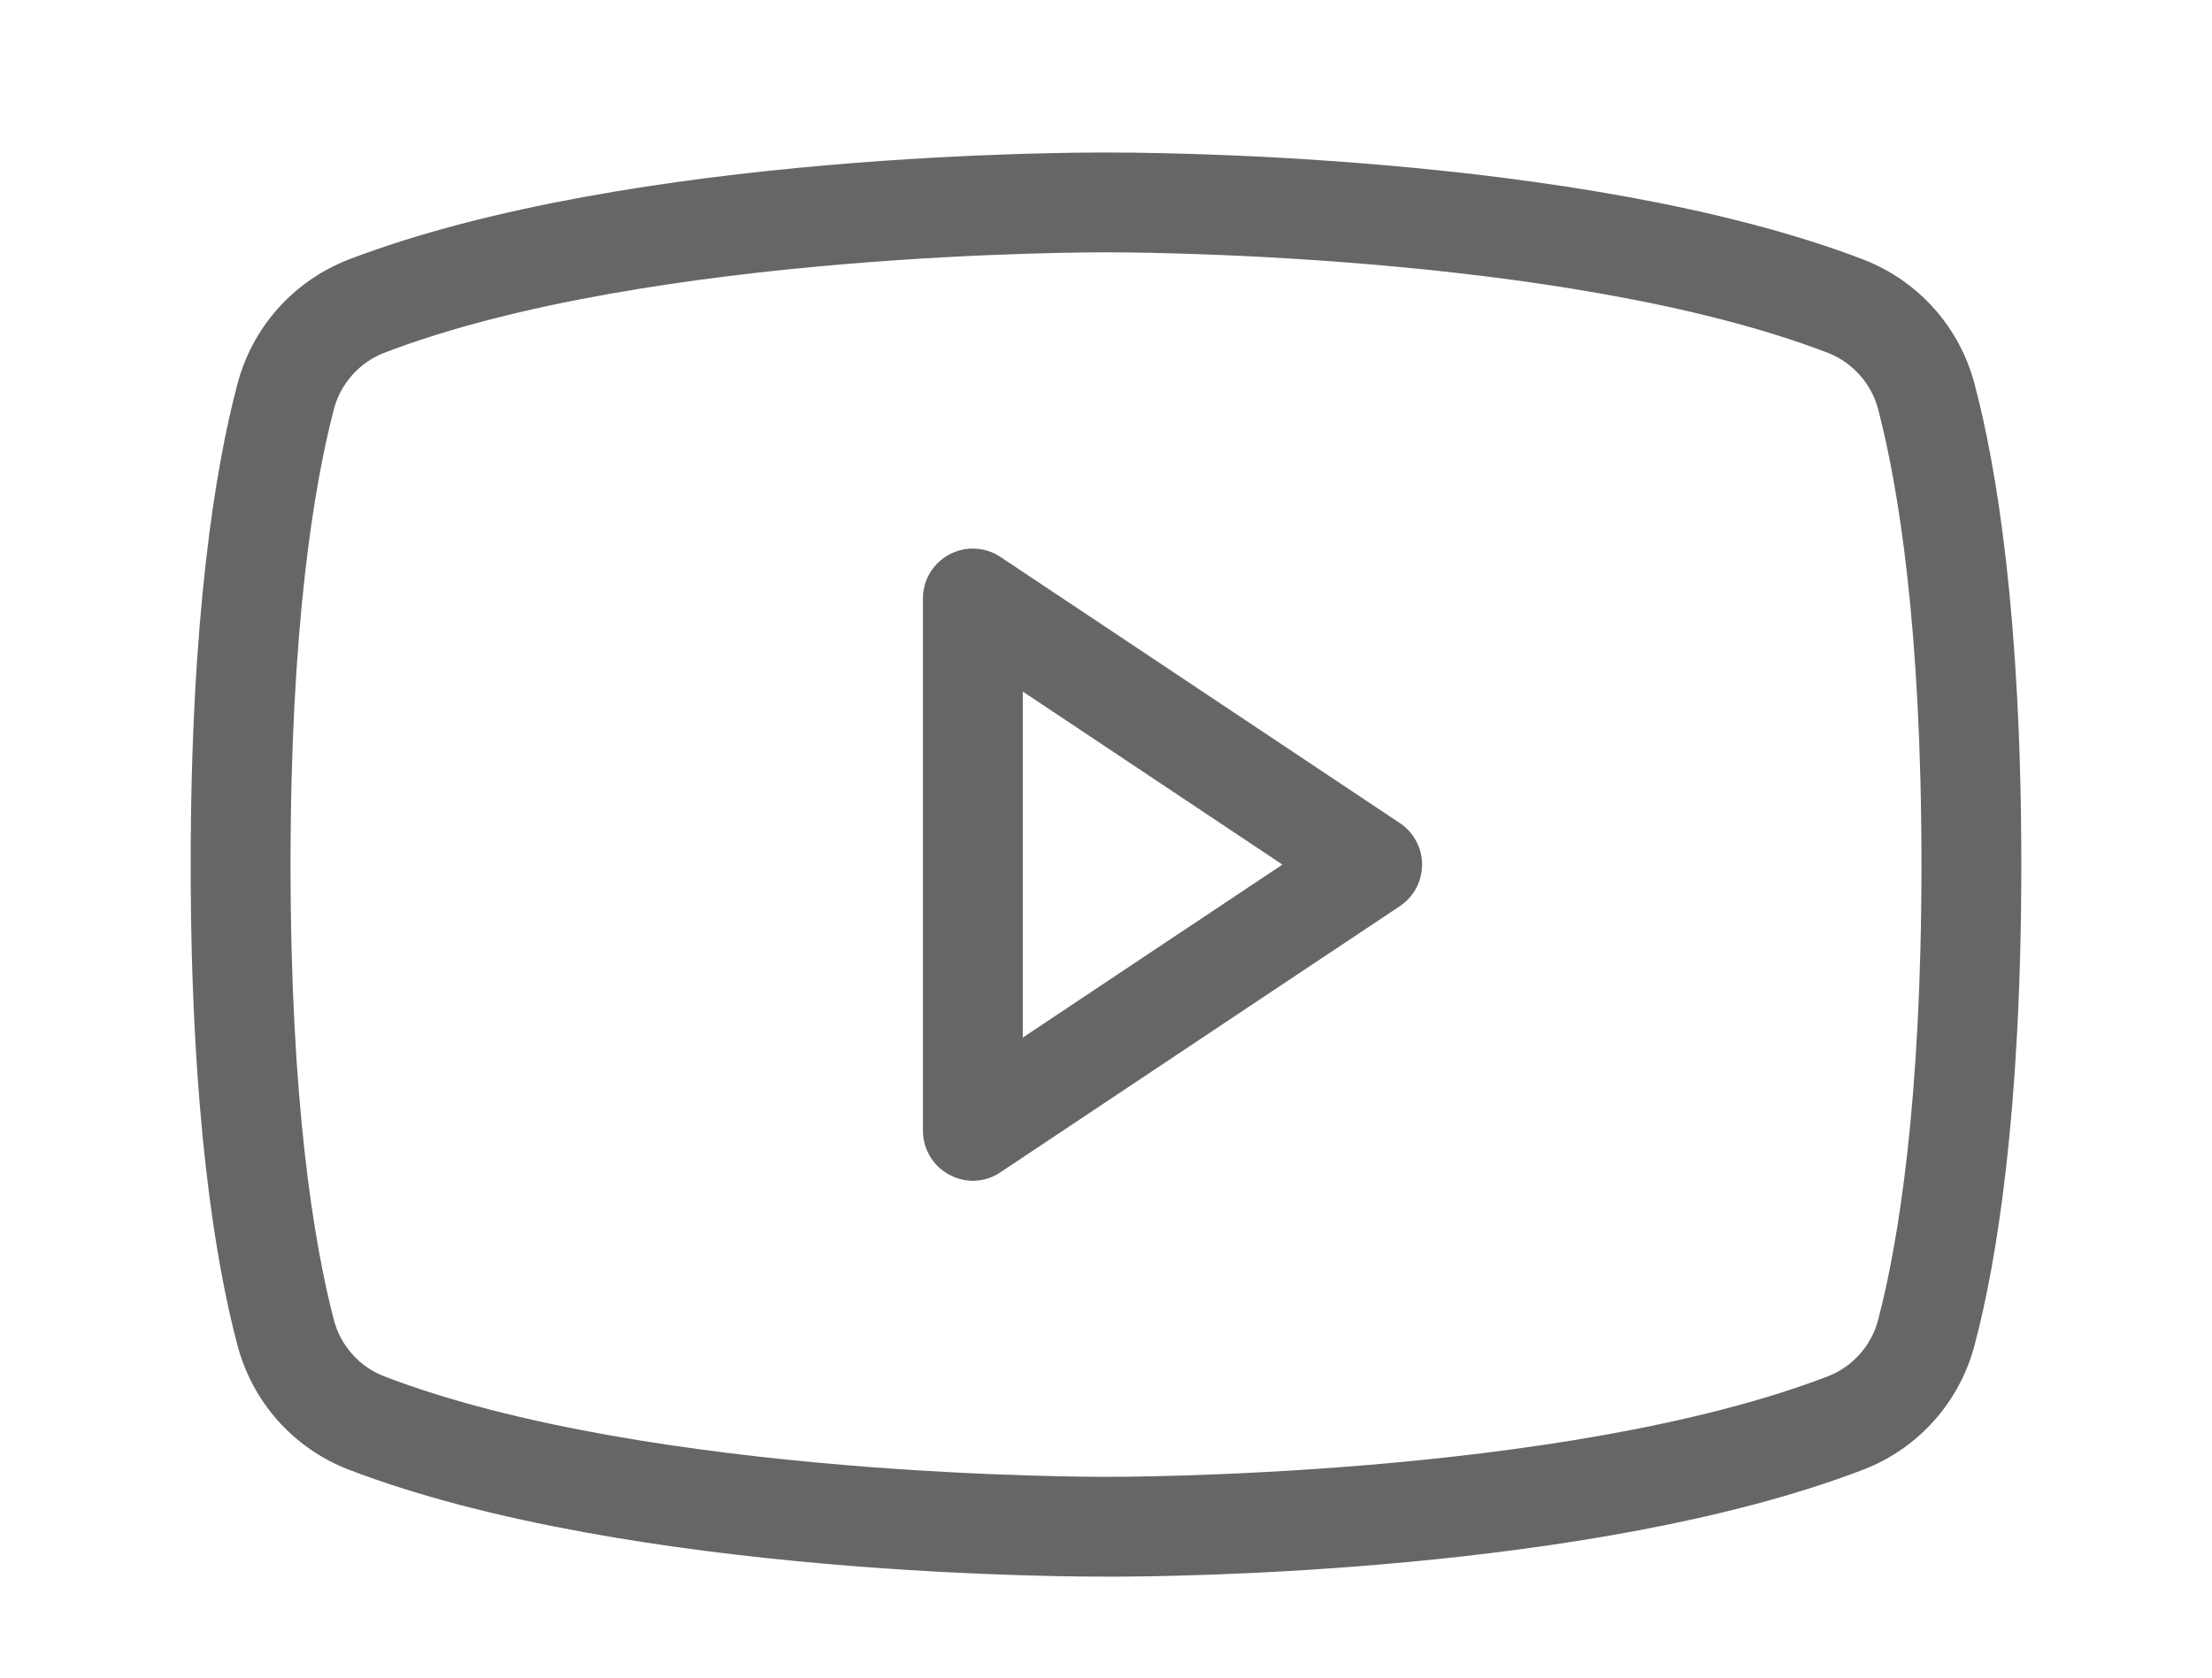
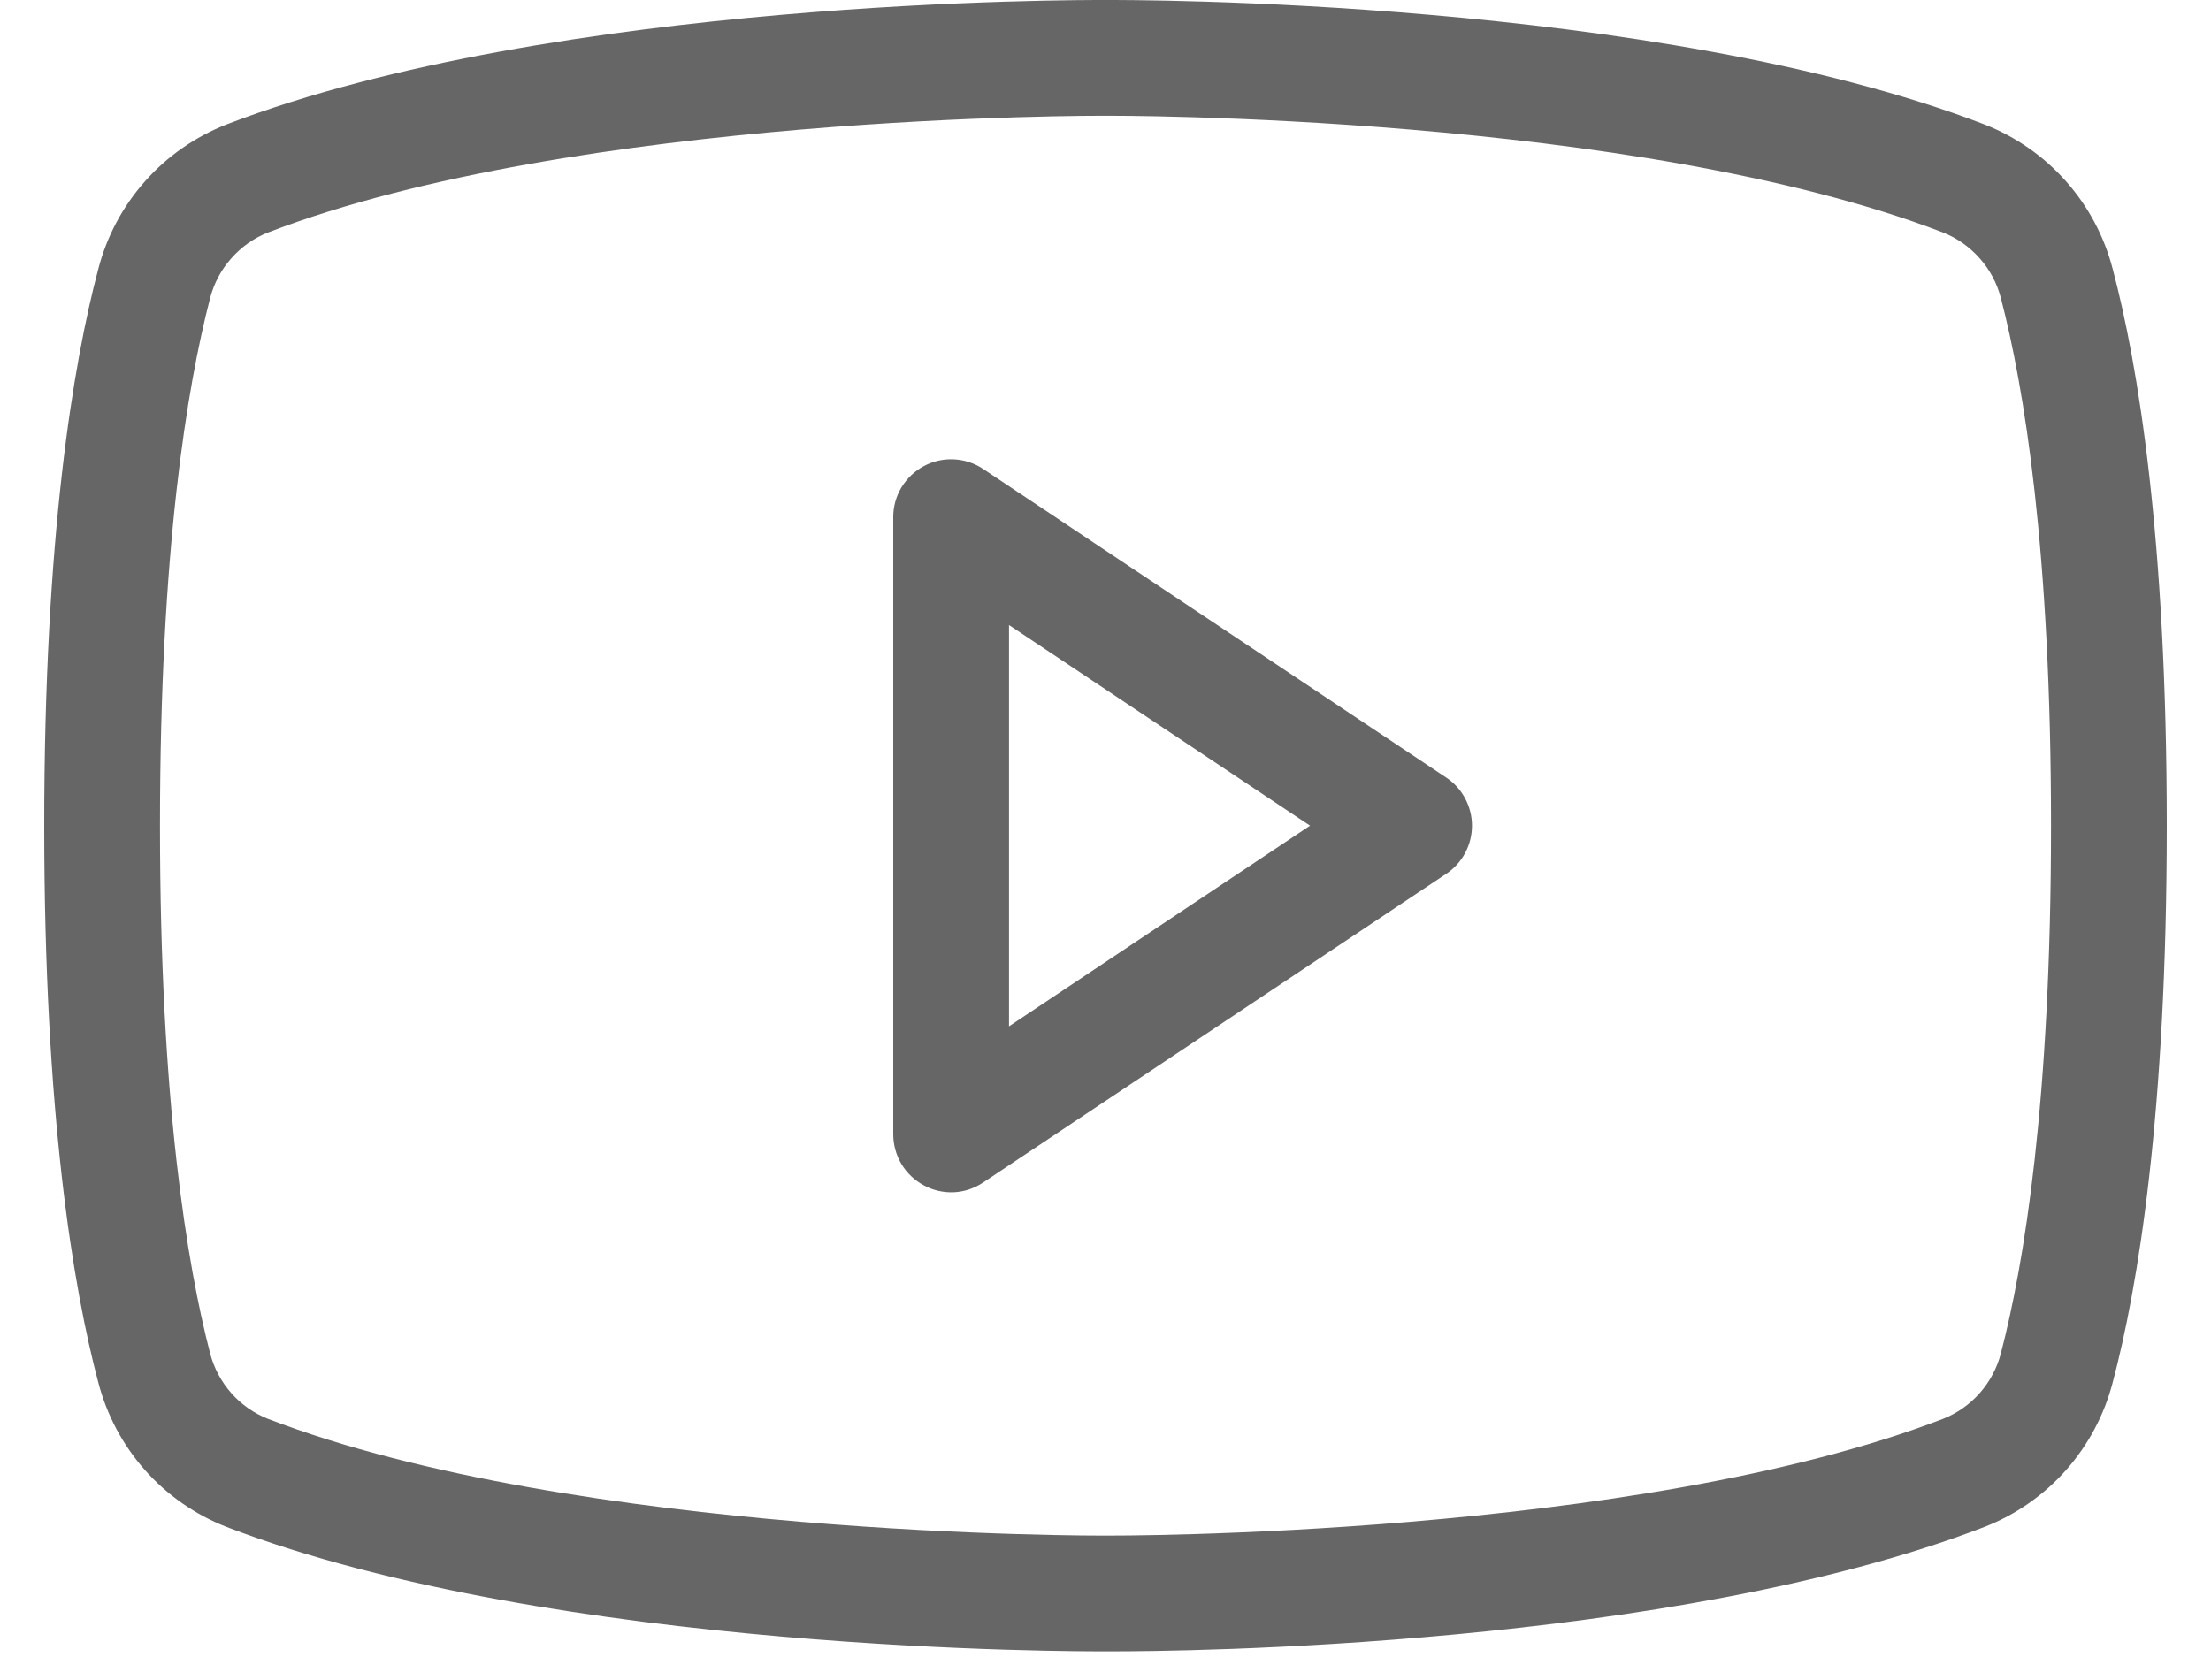
- <svg xmlns="http://www.w3.org/2000/svg" width="29" height="22" viewBox="0 0 29 22" fill="none">
-   <path d="M18.351 10.793L13.114 7.302C13.016 7.237 12.902 7.2 12.784 7.195C12.666 7.189 12.549 7.216 12.445 7.272C12.341 7.328 12.254 7.411 12.193 7.512C12.132 7.613 12.1 7.729 12.1 7.847V14.829C12.1 14.948 12.133 15.065 12.194 15.167C12.256 15.269 12.344 15.352 12.449 15.407C12.552 15.463 12.669 15.489 12.786 15.484C12.904 15.478 13.017 15.44 13.114 15.375L18.351 11.884C18.441 11.824 18.515 11.743 18.566 11.648C18.617 11.553 18.644 11.446 18.644 11.338C18.644 11.23 18.617 11.124 18.566 11.029C18.515 10.934 18.441 10.852 18.351 10.793ZM13.409 13.607V9.069L16.813 11.338L13.409 13.607ZM25.889 5.044C25.794 4.675 25.613 4.335 25.361 4.051C25.109 3.766 24.792 3.546 24.438 3.407C20.718 1.978 14.751 2 14.5 2C14.249 2 8.282 1.978 4.562 3.407C4.208 3.546 3.891 3.766 3.639 4.051C3.387 4.335 3.206 4.675 3.111 5.044C2.827 6.113 2.5 8.076 2.5 11.338C2.5 14.6 2.827 16.564 3.111 17.633C3.206 18.001 3.387 18.341 3.639 18.626C3.891 18.91 4.208 19.131 4.562 19.269C8.282 20.698 14.249 20.676 14.5 20.676H14.576C15.329 20.676 20.893 20.633 24.438 19.269C24.792 19.131 25.109 18.91 25.361 18.626C25.613 18.341 25.794 18.001 25.889 17.633C26.173 16.564 26.5 14.6 26.5 11.338C26.5 8.076 26.173 6.113 25.889 5.044ZM24.624 17.305C24.581 17.472 24.499 17.626 24.385 17.755C24.271 17.884 24.129 17.984 23.969 18.047C20.478 19.389 14.566 19.367 14.5 19.367C14.434 19.367 8.522 19.389 5.031 18.047C4.871 17.984 4.728 17.884 4.615 17.755C4.501 17.626 4.419 17.472 4.376 17.305C4.115 16.302 3.809 14.458 3.809 11.338C3.809 8.218 4.115 6.375 4.376 5.371C4.419 5.204 4.501 5.05 4.615 4.922C4.728 4.793 4.871 4.692 5.031 4.629C8.522 3.287 14.434 3.309 14.5 3.309C14.566 3.309 20.478 3.287 23.969 4.629C24.129 4.692 24.271 4.793 24.385 4.922C24.499 5.05 24.581 5.204 24.624 5.371C24.886 6.375 25.191 8.218 25.191 11.338C25.191 14.458 24.886 16.302 24.624 17.305Z" fill="#666666" />
+ <svg xmlns="http://www.w3.org/2000/svg" width="25" height="19" viewBox="0 0 25 19" fill="none">
+   <path d="M16.351 8.793L11.114 5.302C11.016 5.237 10.902 5.2 10.784 5.195C10.666 5.189 10.549 5.216 10.445 5.272C10.341 5.328 10.254 5.411 10.193 5.512C10.132 5.613 10.1 5.729 10.1 5.847V12.829C10.1 12.948 10.133 13.065 10.194 13.167C10.256 13.269 10.344 13.352 10.449 13.407C10.552 13.463 10.669 13.489 10.786 13.484C10.904 13.478 11.017 13.44 11.114 13.375L16.351 9.884C16.441 9.824 16.515 9.743 16.566 9.648C16.617 9.553 16.644 9.446 16.644 9.338C16.644 9.23 16.617 9.124 16.566 9.029C16.515 8.934 16.441 8.852 16.351 8.793ZM11.409 11.607V7.069L14.813 9.338L11.409 11.607ZM23.889 3.044C23.794 2.675 23.613 2.335 23.361 2.051C23.109 1.766 22.792 1.546 22.438 1.407C18.718 -0.022 12.751 1.91553e-05 12.5 1.91553e-05C12.249 1.91553e-05 6.282 -0.022 2.562 1.407C2.208 1.546 1.891 1.766 1.639 2.051C1.387 2.335 1.206 2.675 1.111 3.044C0.827 4.113 0.5 6.076 0.5 9.338C0.5 12.6 0.827 14.564 1.111 15.633C1.206 16.001 1.387 16.341 1.639 16.626C1.891 16.91 2.208 17.131 2.562 17.269C6.282 18.698 12.249 18.676 12.5 18.676H12.576C13.329 18.676 18.893 18.633 22.438 17.269C22.792 17.131 23.109 16.91 23.361 16.626C23.613 16.341 23.794 16.001 23.889 15.633C24.173 14.564 24.5 12.6 24.5 9.338C24.5 6.076 24.173 4.113 23.889 3.044ZM22.624 15.306C22.581 15.472 22.499 15.626 22.385 15.755C22.271 15.884 22.129 15.984 21.969 16.047C18.478 17.389 12.566 17.367 12.5 17.367C12.434 17.367 6.522 17.389 3.031 16.047C2.871 15.984 2.728 15.884 2.615 15.755C2.501 15.626 2.419 15.472 2.376 15.306C2.115 14.302 1.809 12.458 1.809 9.338C1.809 6.218 2.115 4.375 2.376 3.371C2.419 3.204 2.501 3.05 2.615 2.922C2.728 2.793 2.871 2.692 3.031 2.629C6.522 1.287 12.434 1.309 12.5 1.309C12.566 1.309 18.478 1.287 21.969 2.629C22.129 2.692 22.271 2.793 22.385 2.922C22.499 3.05 22.581 3.204 22.624 3.371C22.886 4.375 23.191 6.218 23.191 9.338C23.191 12.458 22.886 14.302 22.624 15.306Z" fill="#666666" />
</svg>
